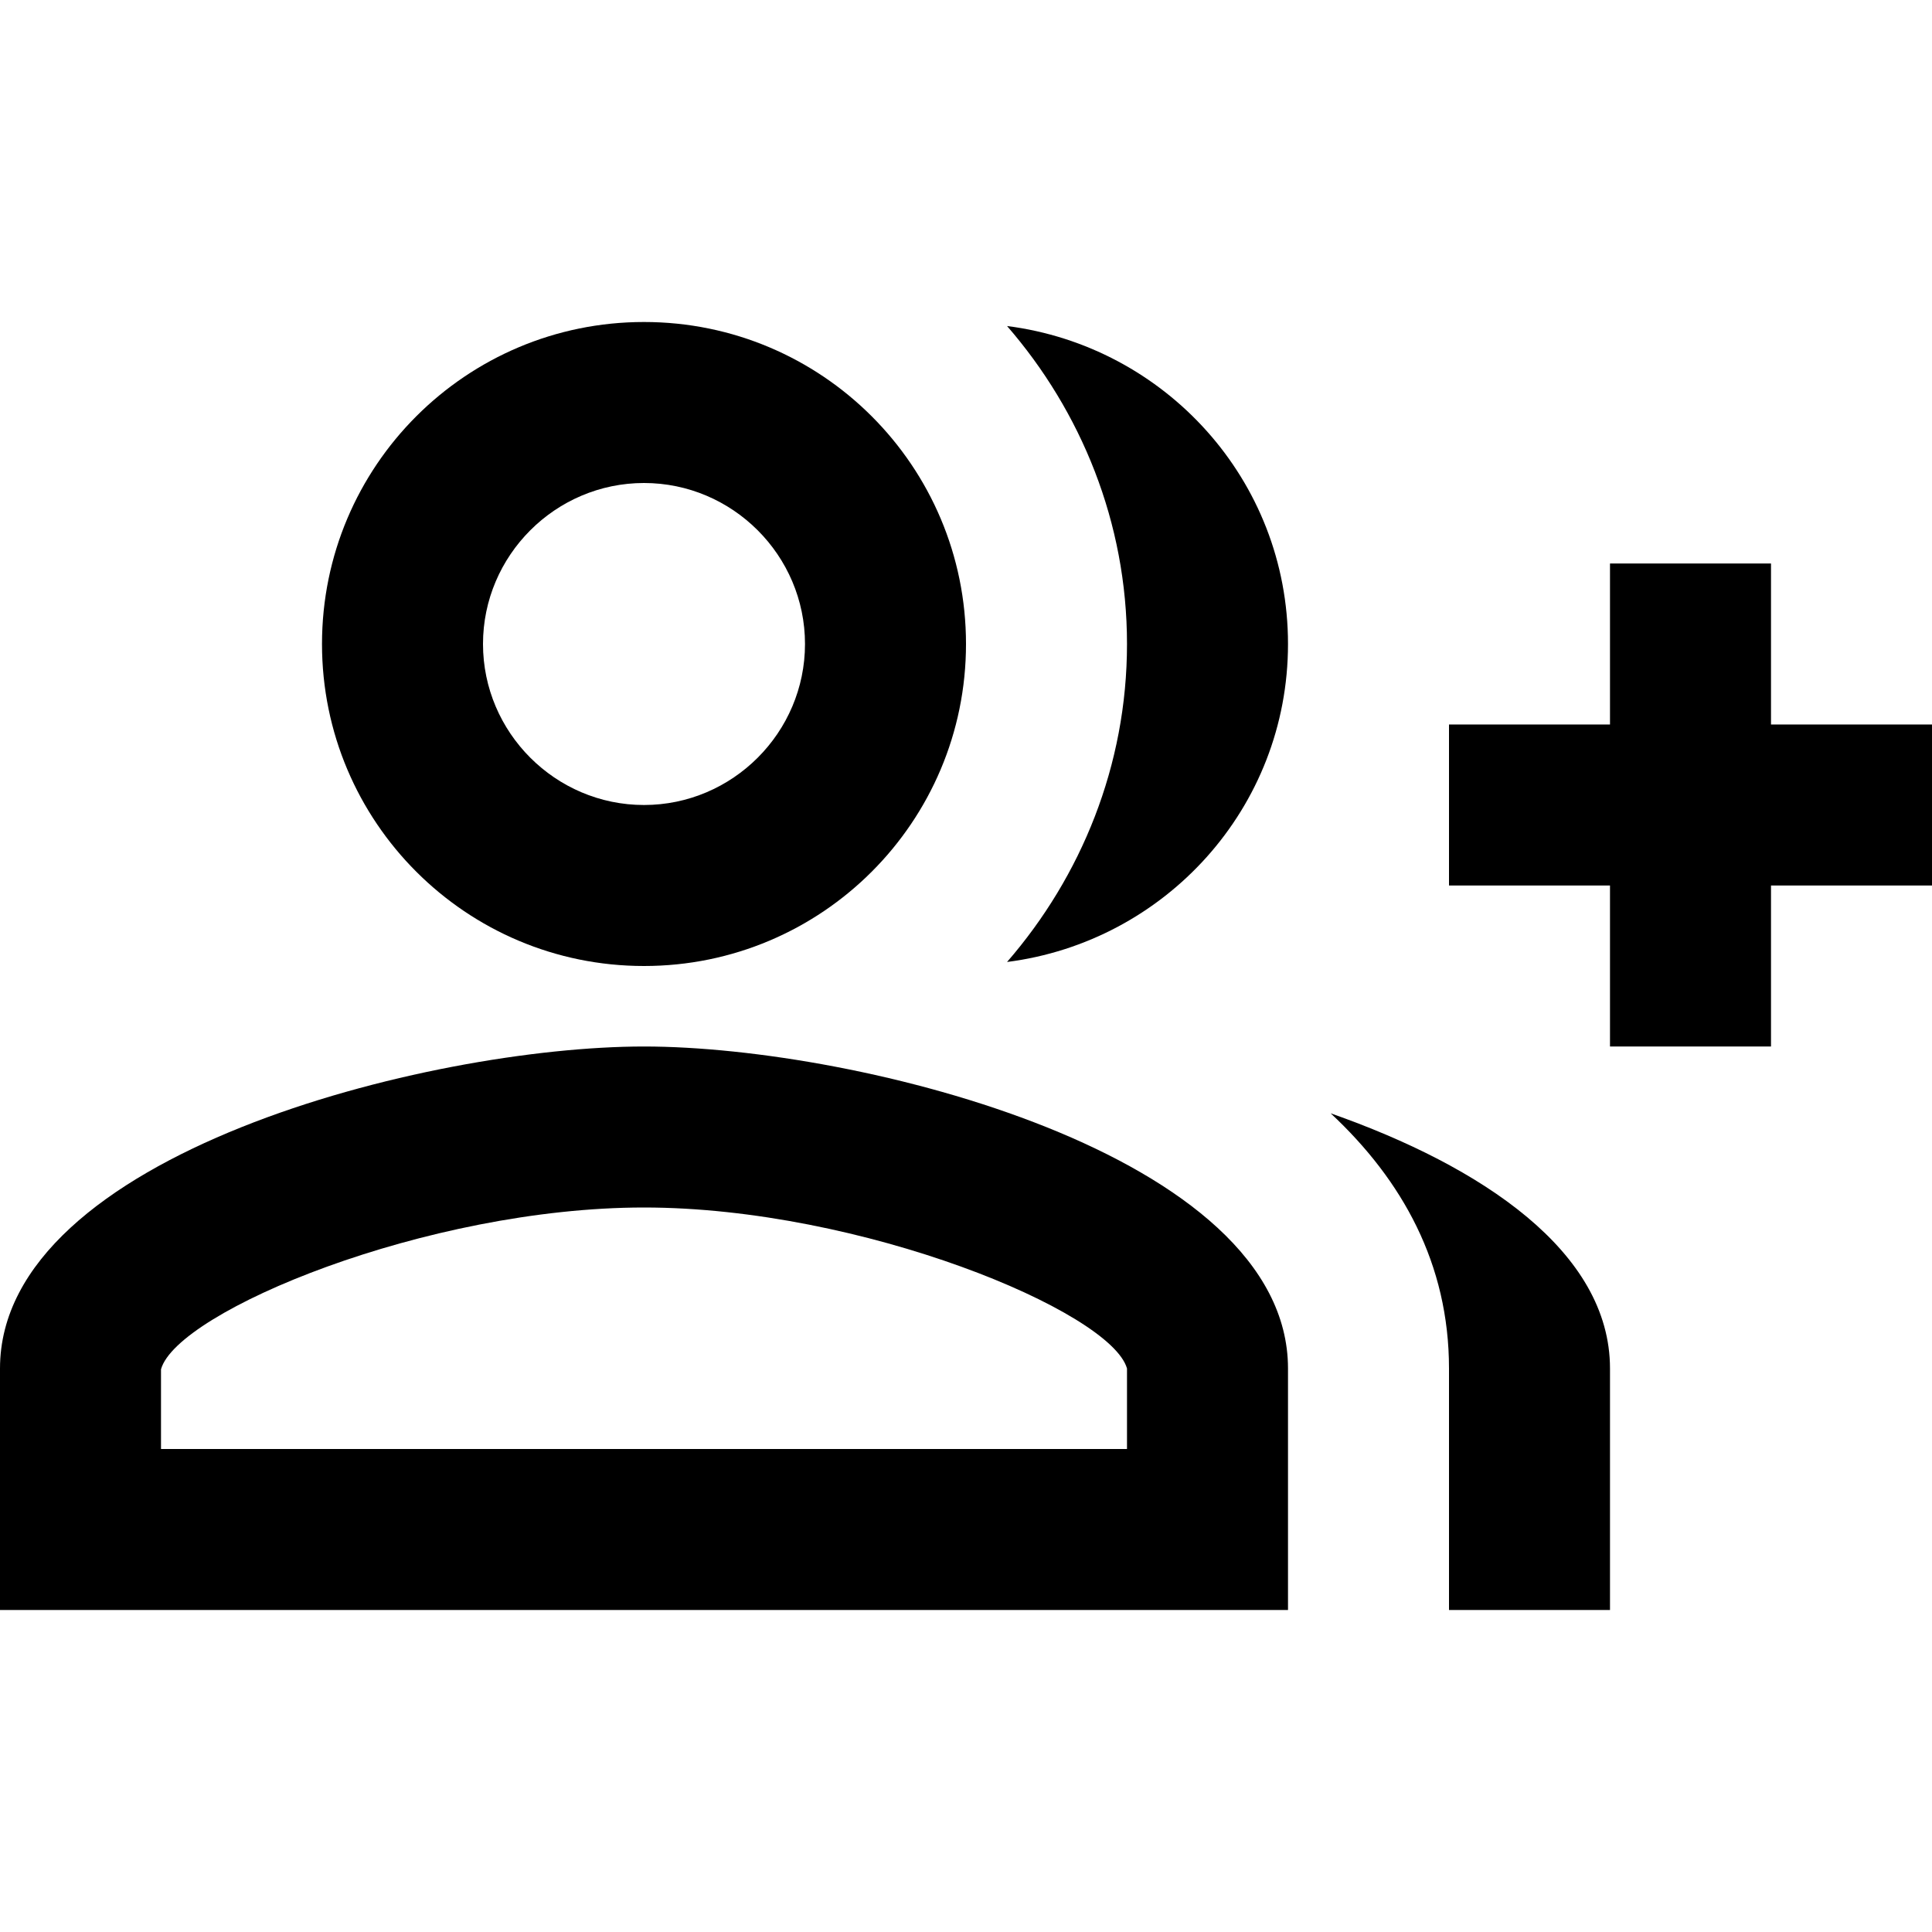
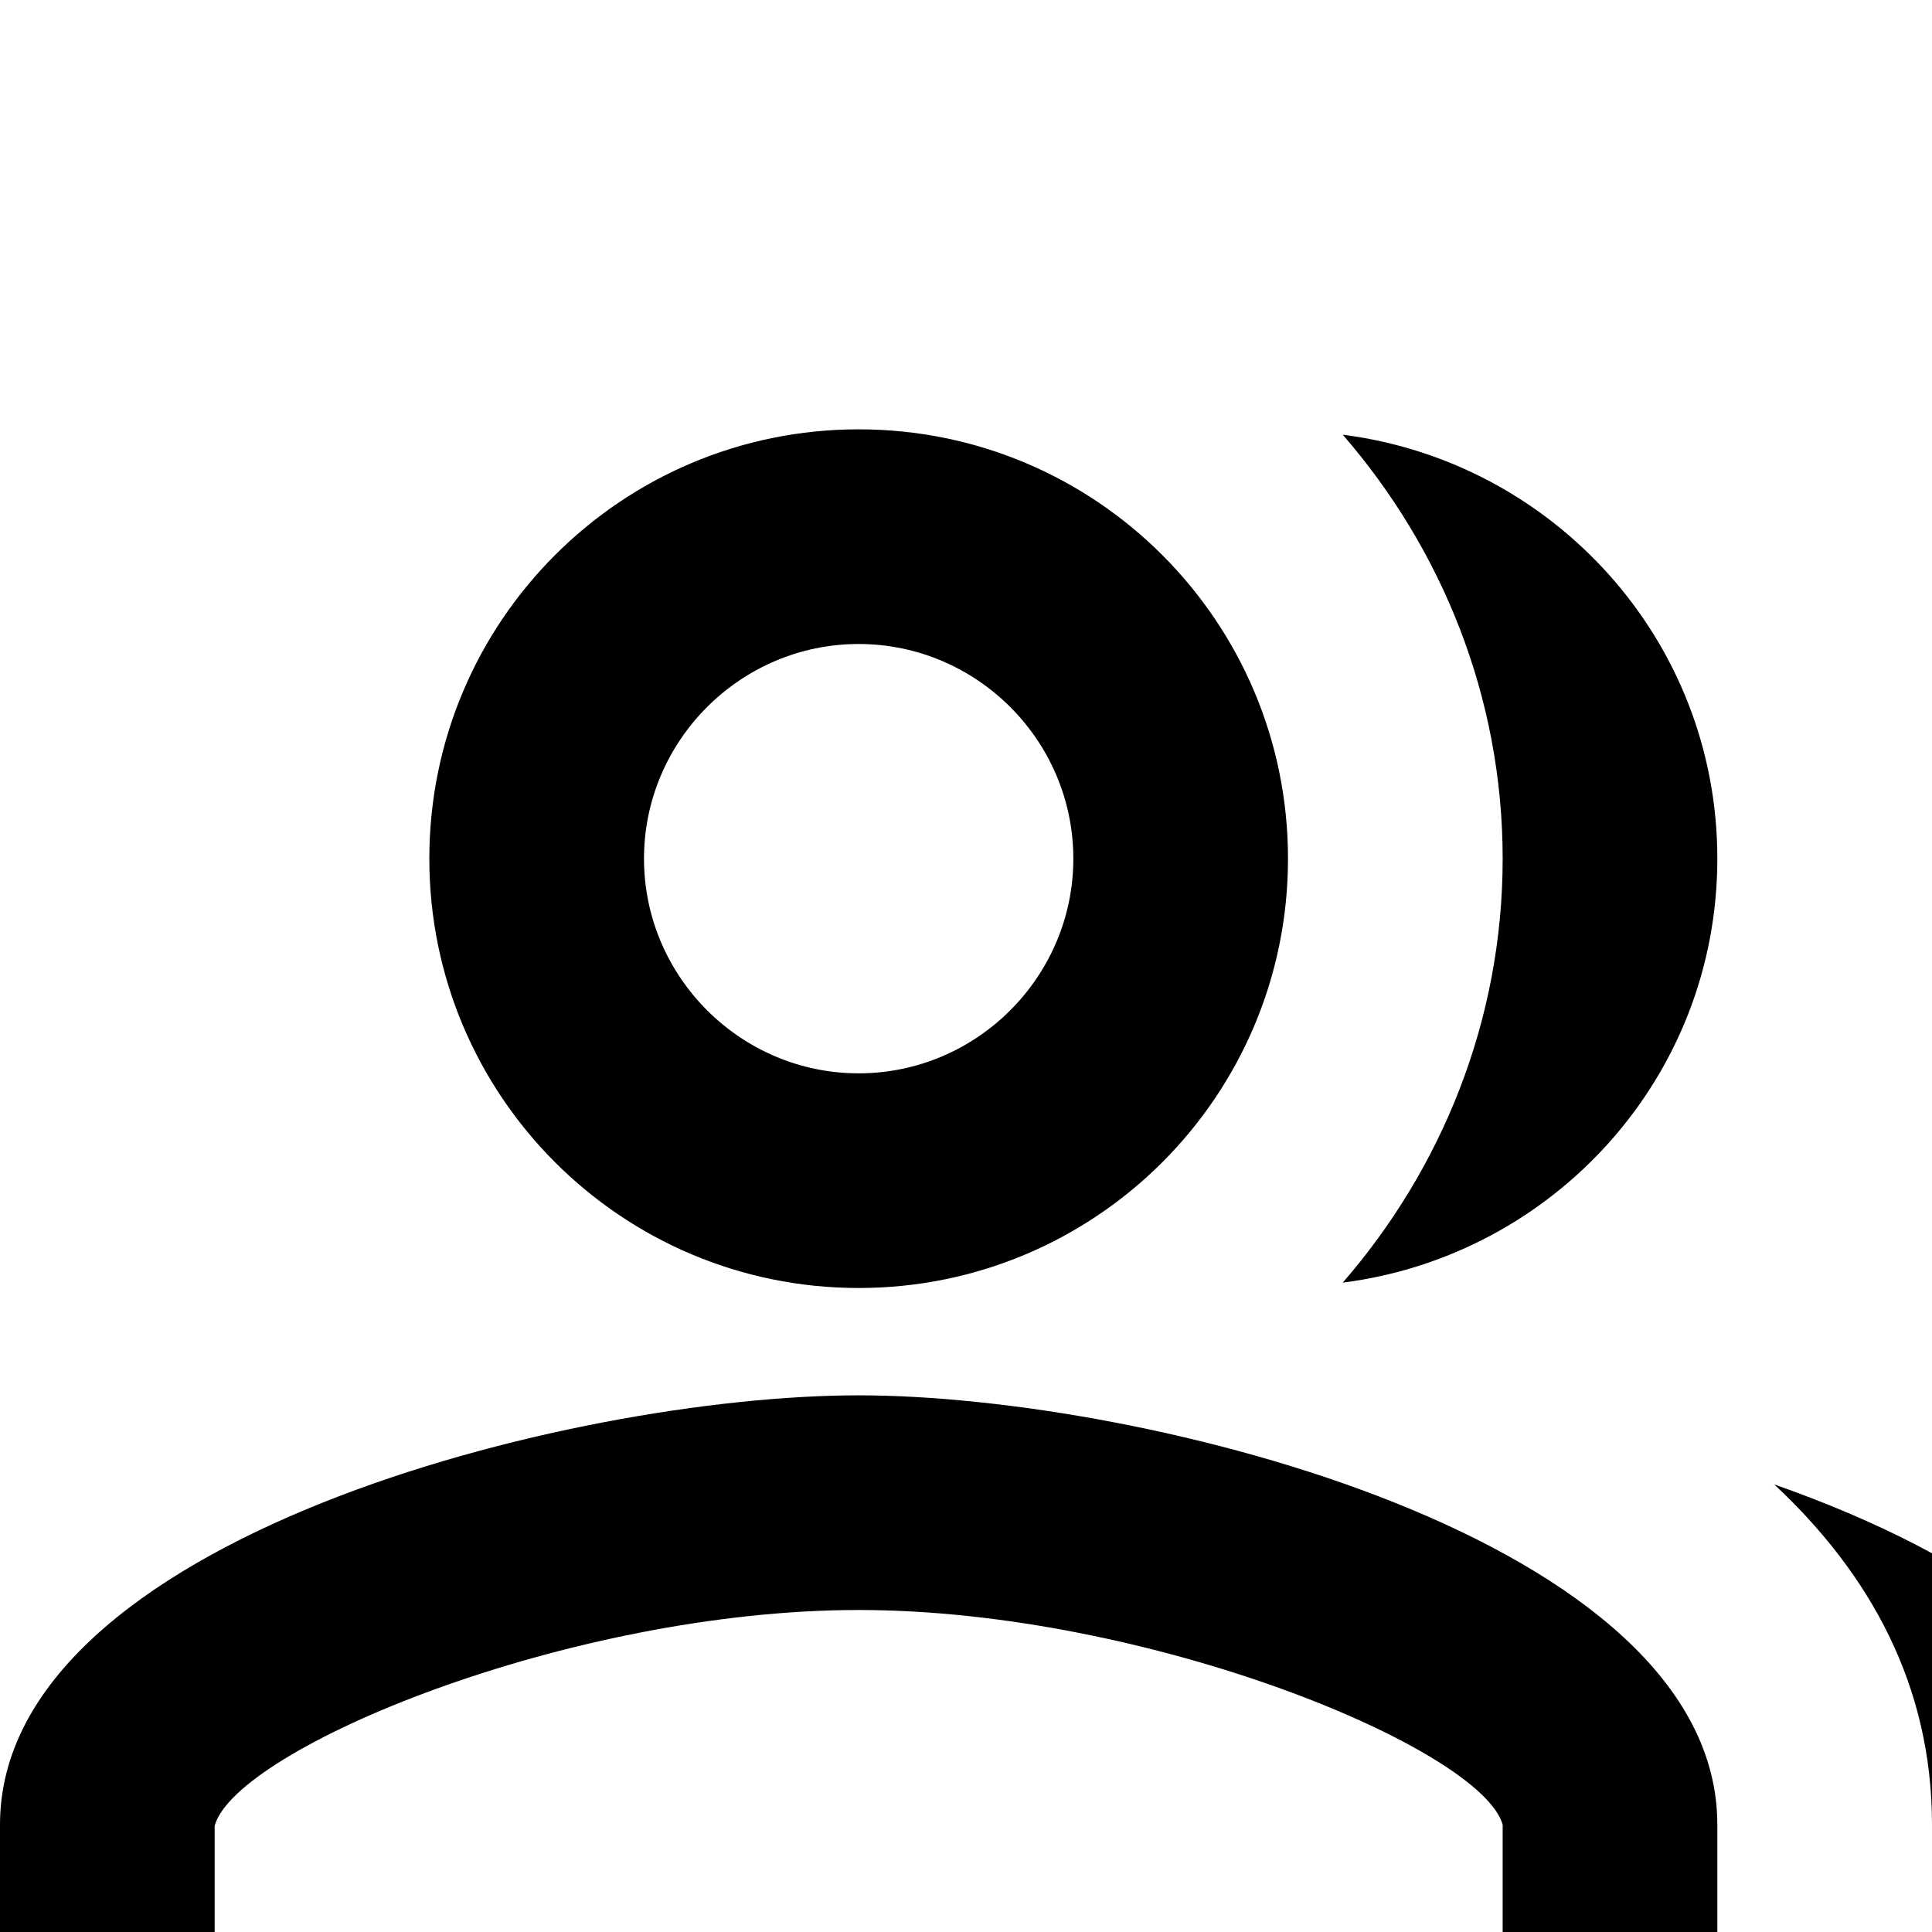
- <svg xmlns="http://www.w3.org/2000/svg" enable-background="new 0 0 24 24" height="24px" viewBox="0 0 24 24" width="24px" fill="#000000">
+ <svg xmlns="http://www.w3.org/2000/svg" enable-background="new 0 0 24 24" width="1.5em" height="1.5em" fill="currentColor">
  <g>
    <rect fill="none" height="24" width="24" />
    <rect fill="none" height="24" width="24" />
  </g>
  <g>
    <g>
      <polygon points="22,9 22,7 20,7 20,9 18,9 18,11 20,11 20,13 22,13 22,11 24,11 24,9" />
      <path d="M8,12c2.21,0,4-1.79,4-4s-1.79-4-4-4S4,5.79,4,8S5.79,12,8,12z M8,6c1.1,0,2,0.9,2,2s-0.9,2-2,2S6,9.1,6,8S6.9,6,8,6z" />
      <path d="M8,13c-2.67,0-8,1.34-8,4v3h16v-3C16,14.34,10.67,13,8,13z M14,18H2v-0.99C2.2,16.29,5.3,15,8,15s5.8,1.29,6,2V18z" />
      <path d="M12.51,4.05C13.43,5.11,14,6.49,14,8s-0.57,2.89-1.49,3.95C14.47,11.7,16,10.04,16,8S14.47,4.3,12.51,4.05z" />
      <path d="M16.53,13.83C17.42,14.66,18,15.7,18,17v3h2v-3C20,15.55,18.41,14.49,16.53,13.83z" />
    </g>
  </g>
</svg>
